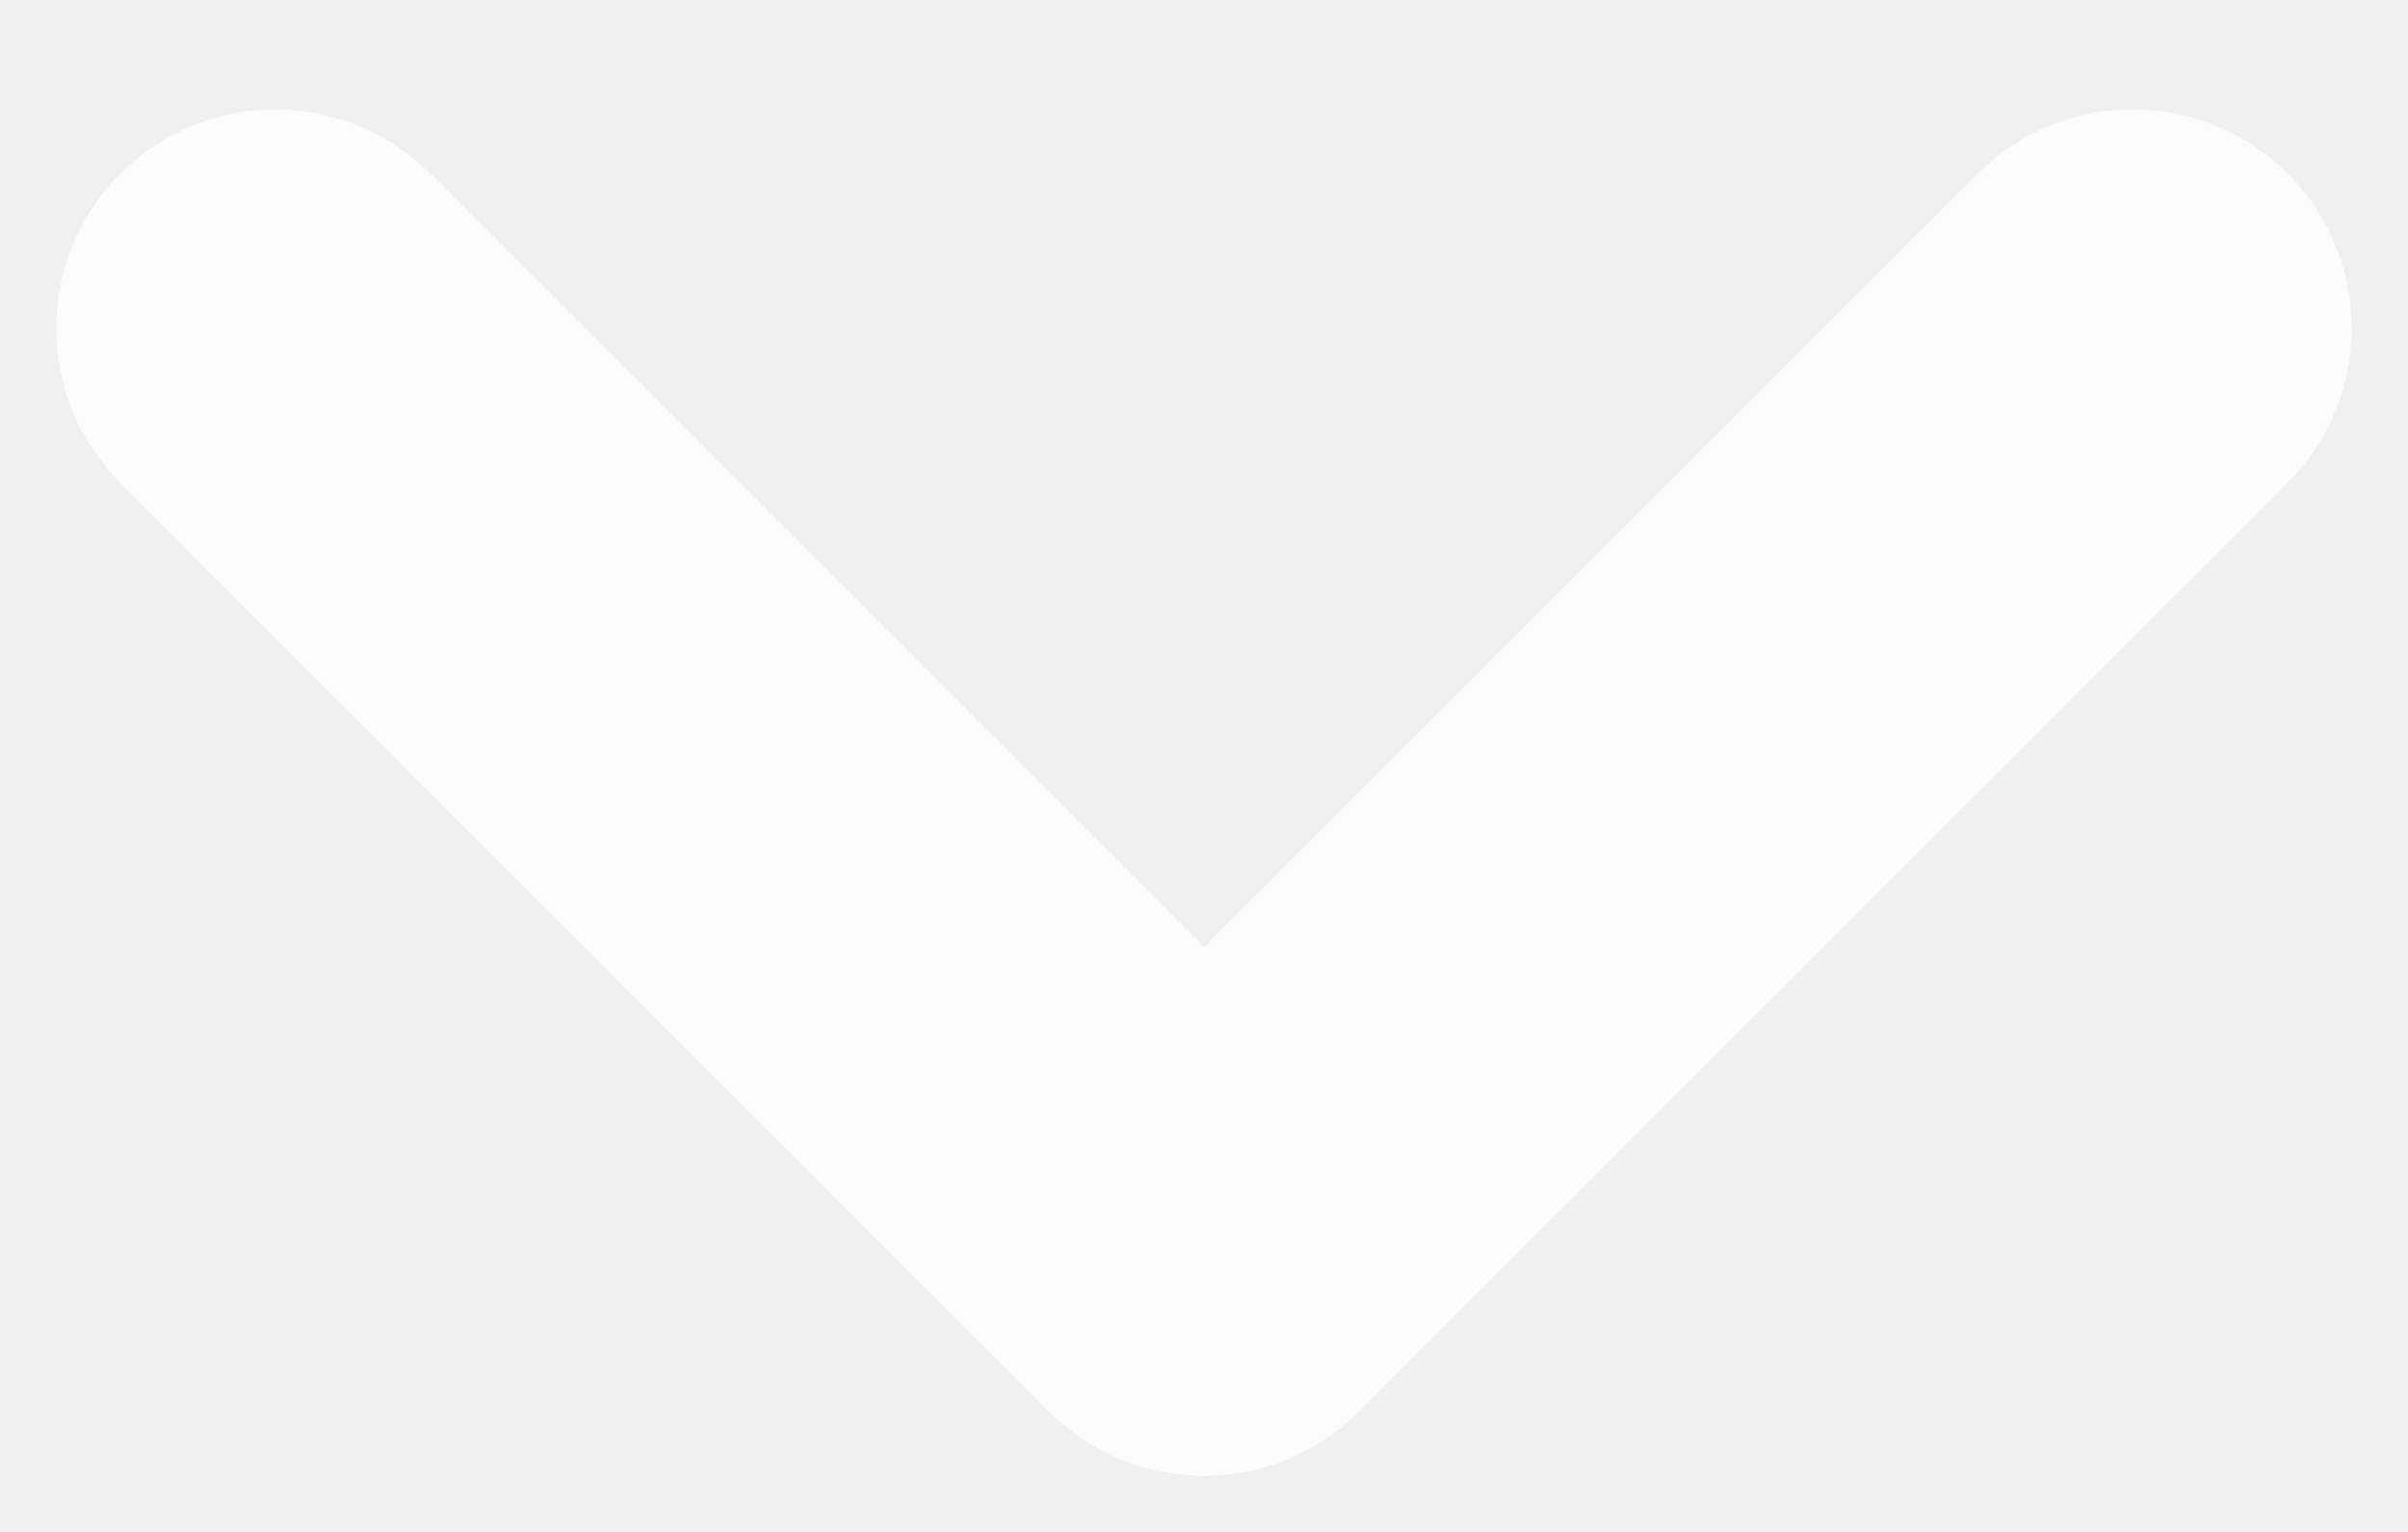
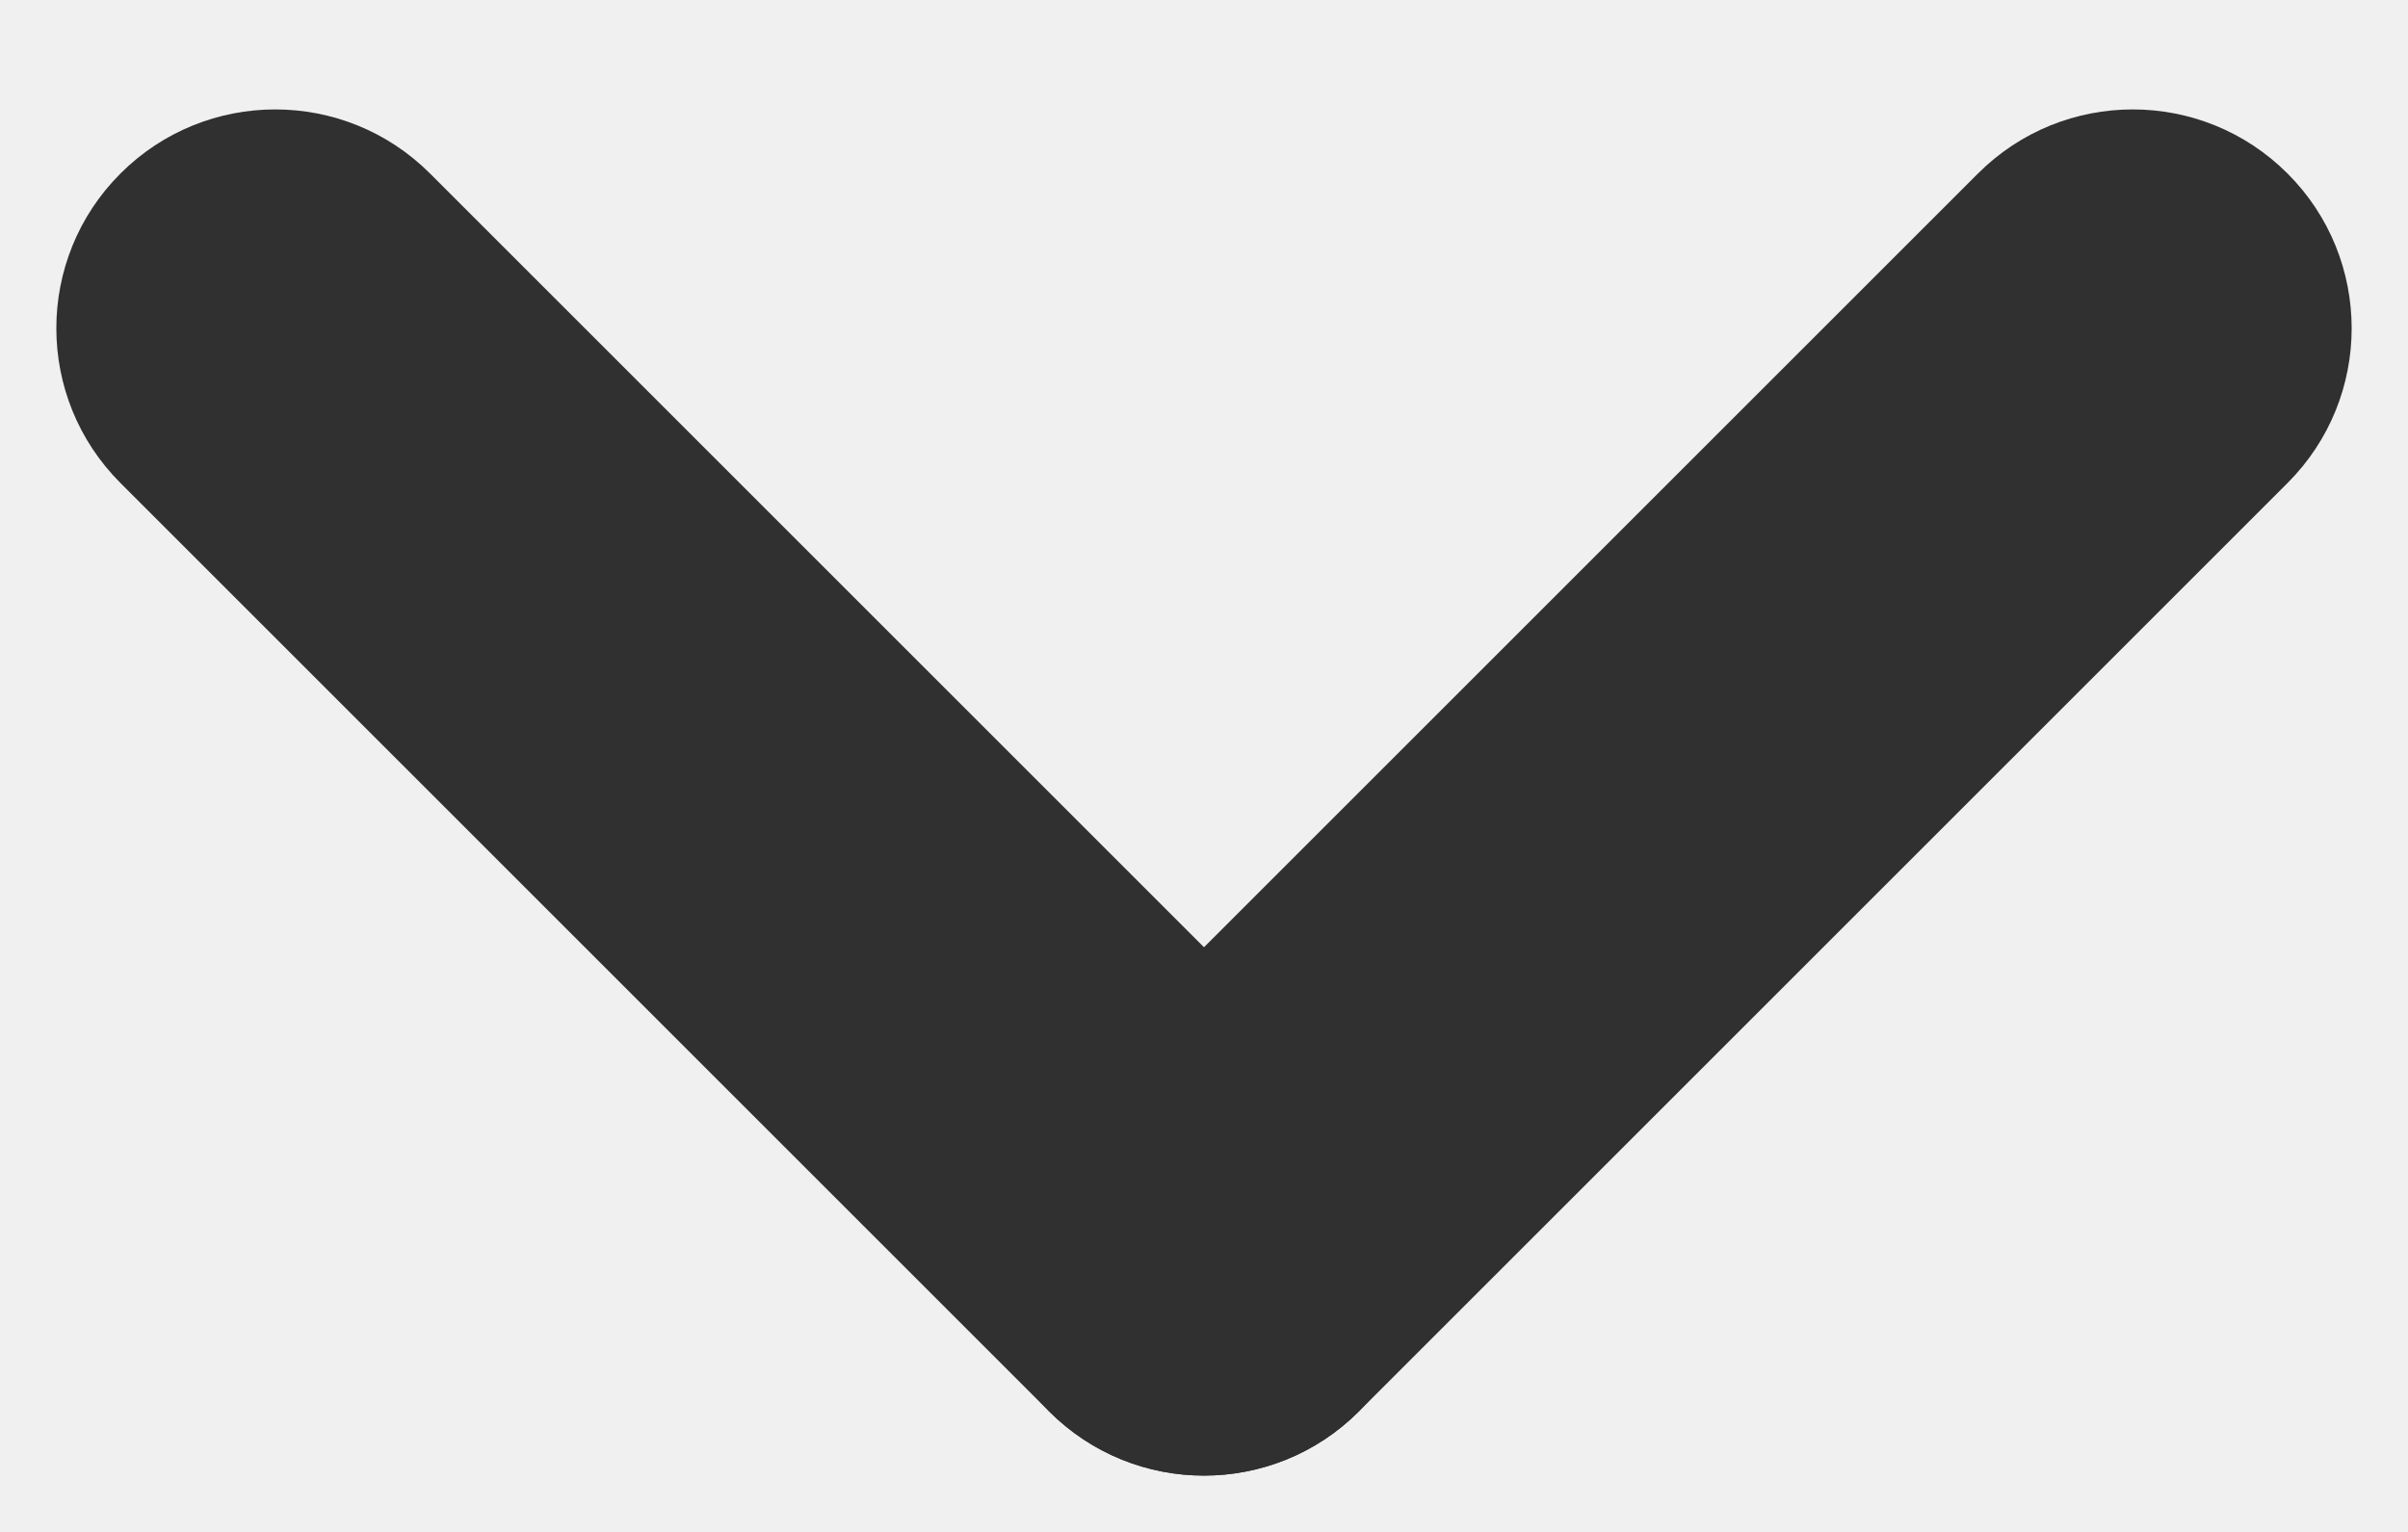
<svg xmlns="http://www.w3.org/2000/svg" width="11px" height="7px" viewBox="0 0 11 7" version="1.1">
  <defs />
  <g id="Page-1" stroke="none" stroke-width="1" fill="none" fill-rule="evenodd" opacity="0.8">
-     <g id="Transactions" transform="translate(-13, -444)" fill="#ffffff">
+     <g id="Transactions" transform="translate(-13, -444)" fill="#000000">
      <g id="Table" transform="translate(-5, 125)">
        <g id="Row" transform="translate(0, 300)">
          <g id="Continue-Icon" transform="translate(23.5, 23) rotate(90) translate(-23.5, -23) translate(20, 17)">
            <g transform="translate(1, 6) rotate(-135) translate(-1, -6) translate(-3, 2)">
              <rect id="Rectangle-10" x="0" y="7.10542736e-15" width="2" height="8" rx="1" />
              <rect id="Rectangle-11" x="0" y="6" width="8" height="2" rx="1" />
            </g>
          </g>
        </g>
      </g>
    </g>
  </g>
</svg>
